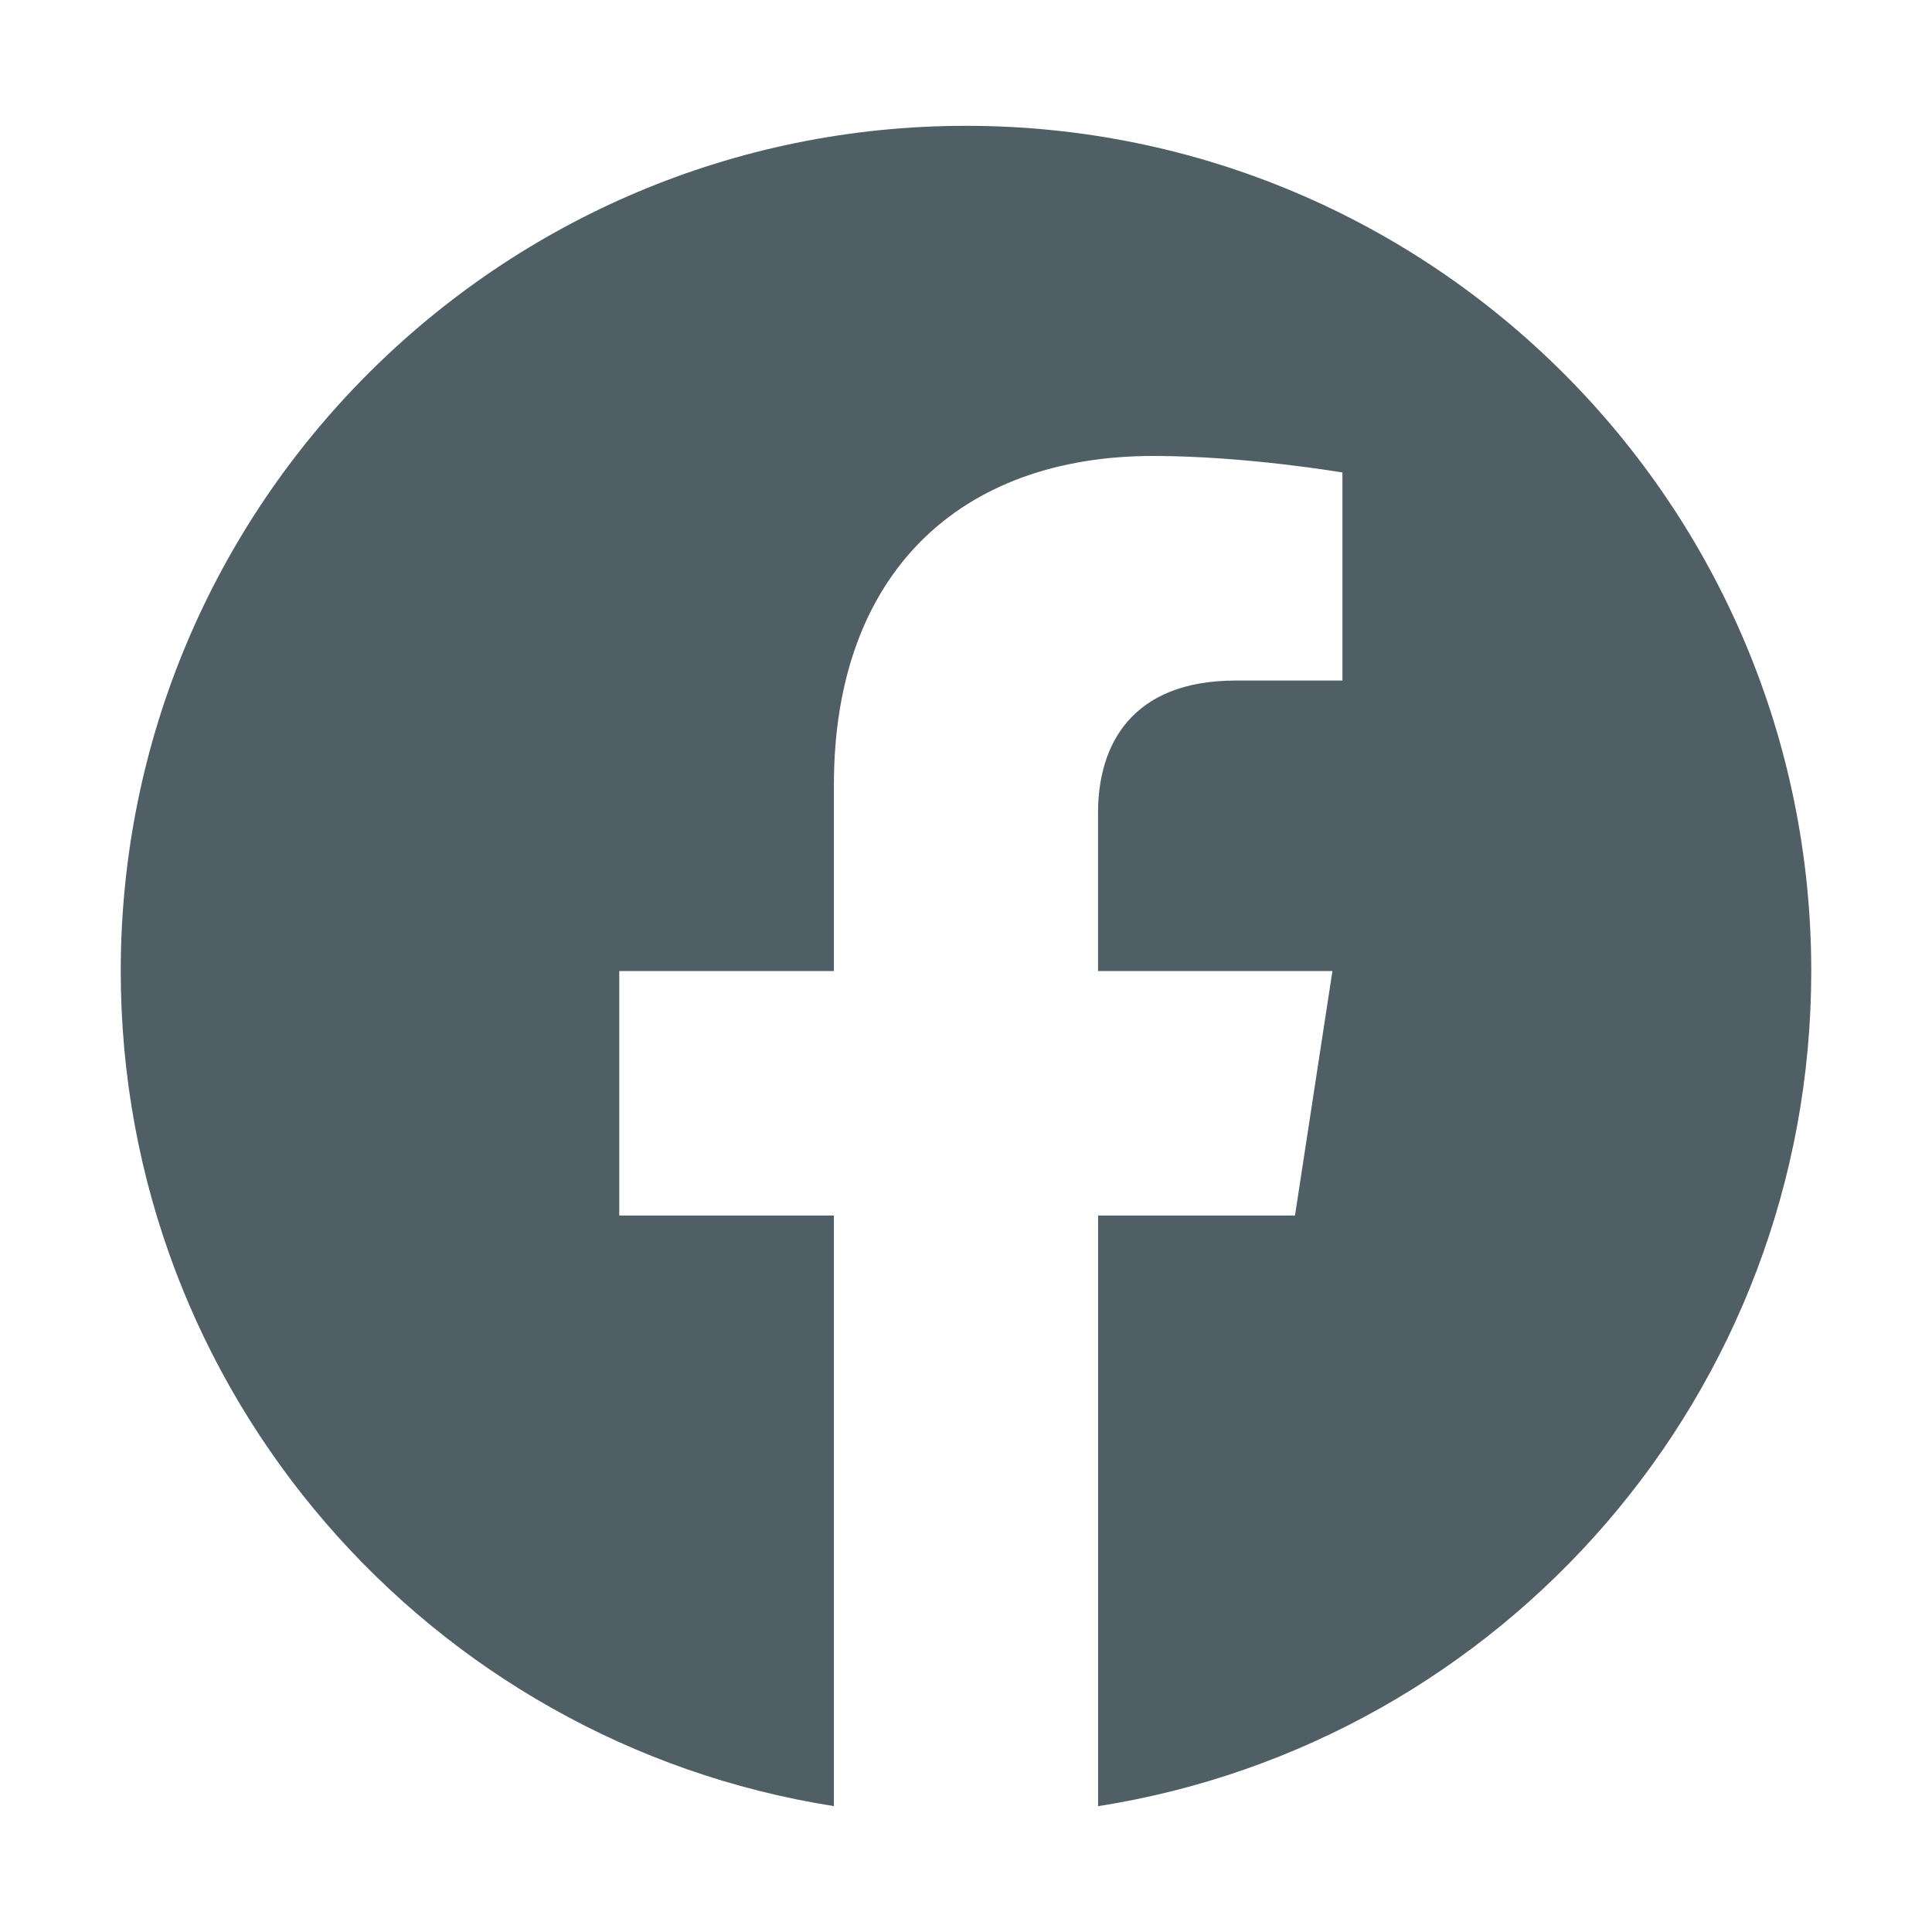
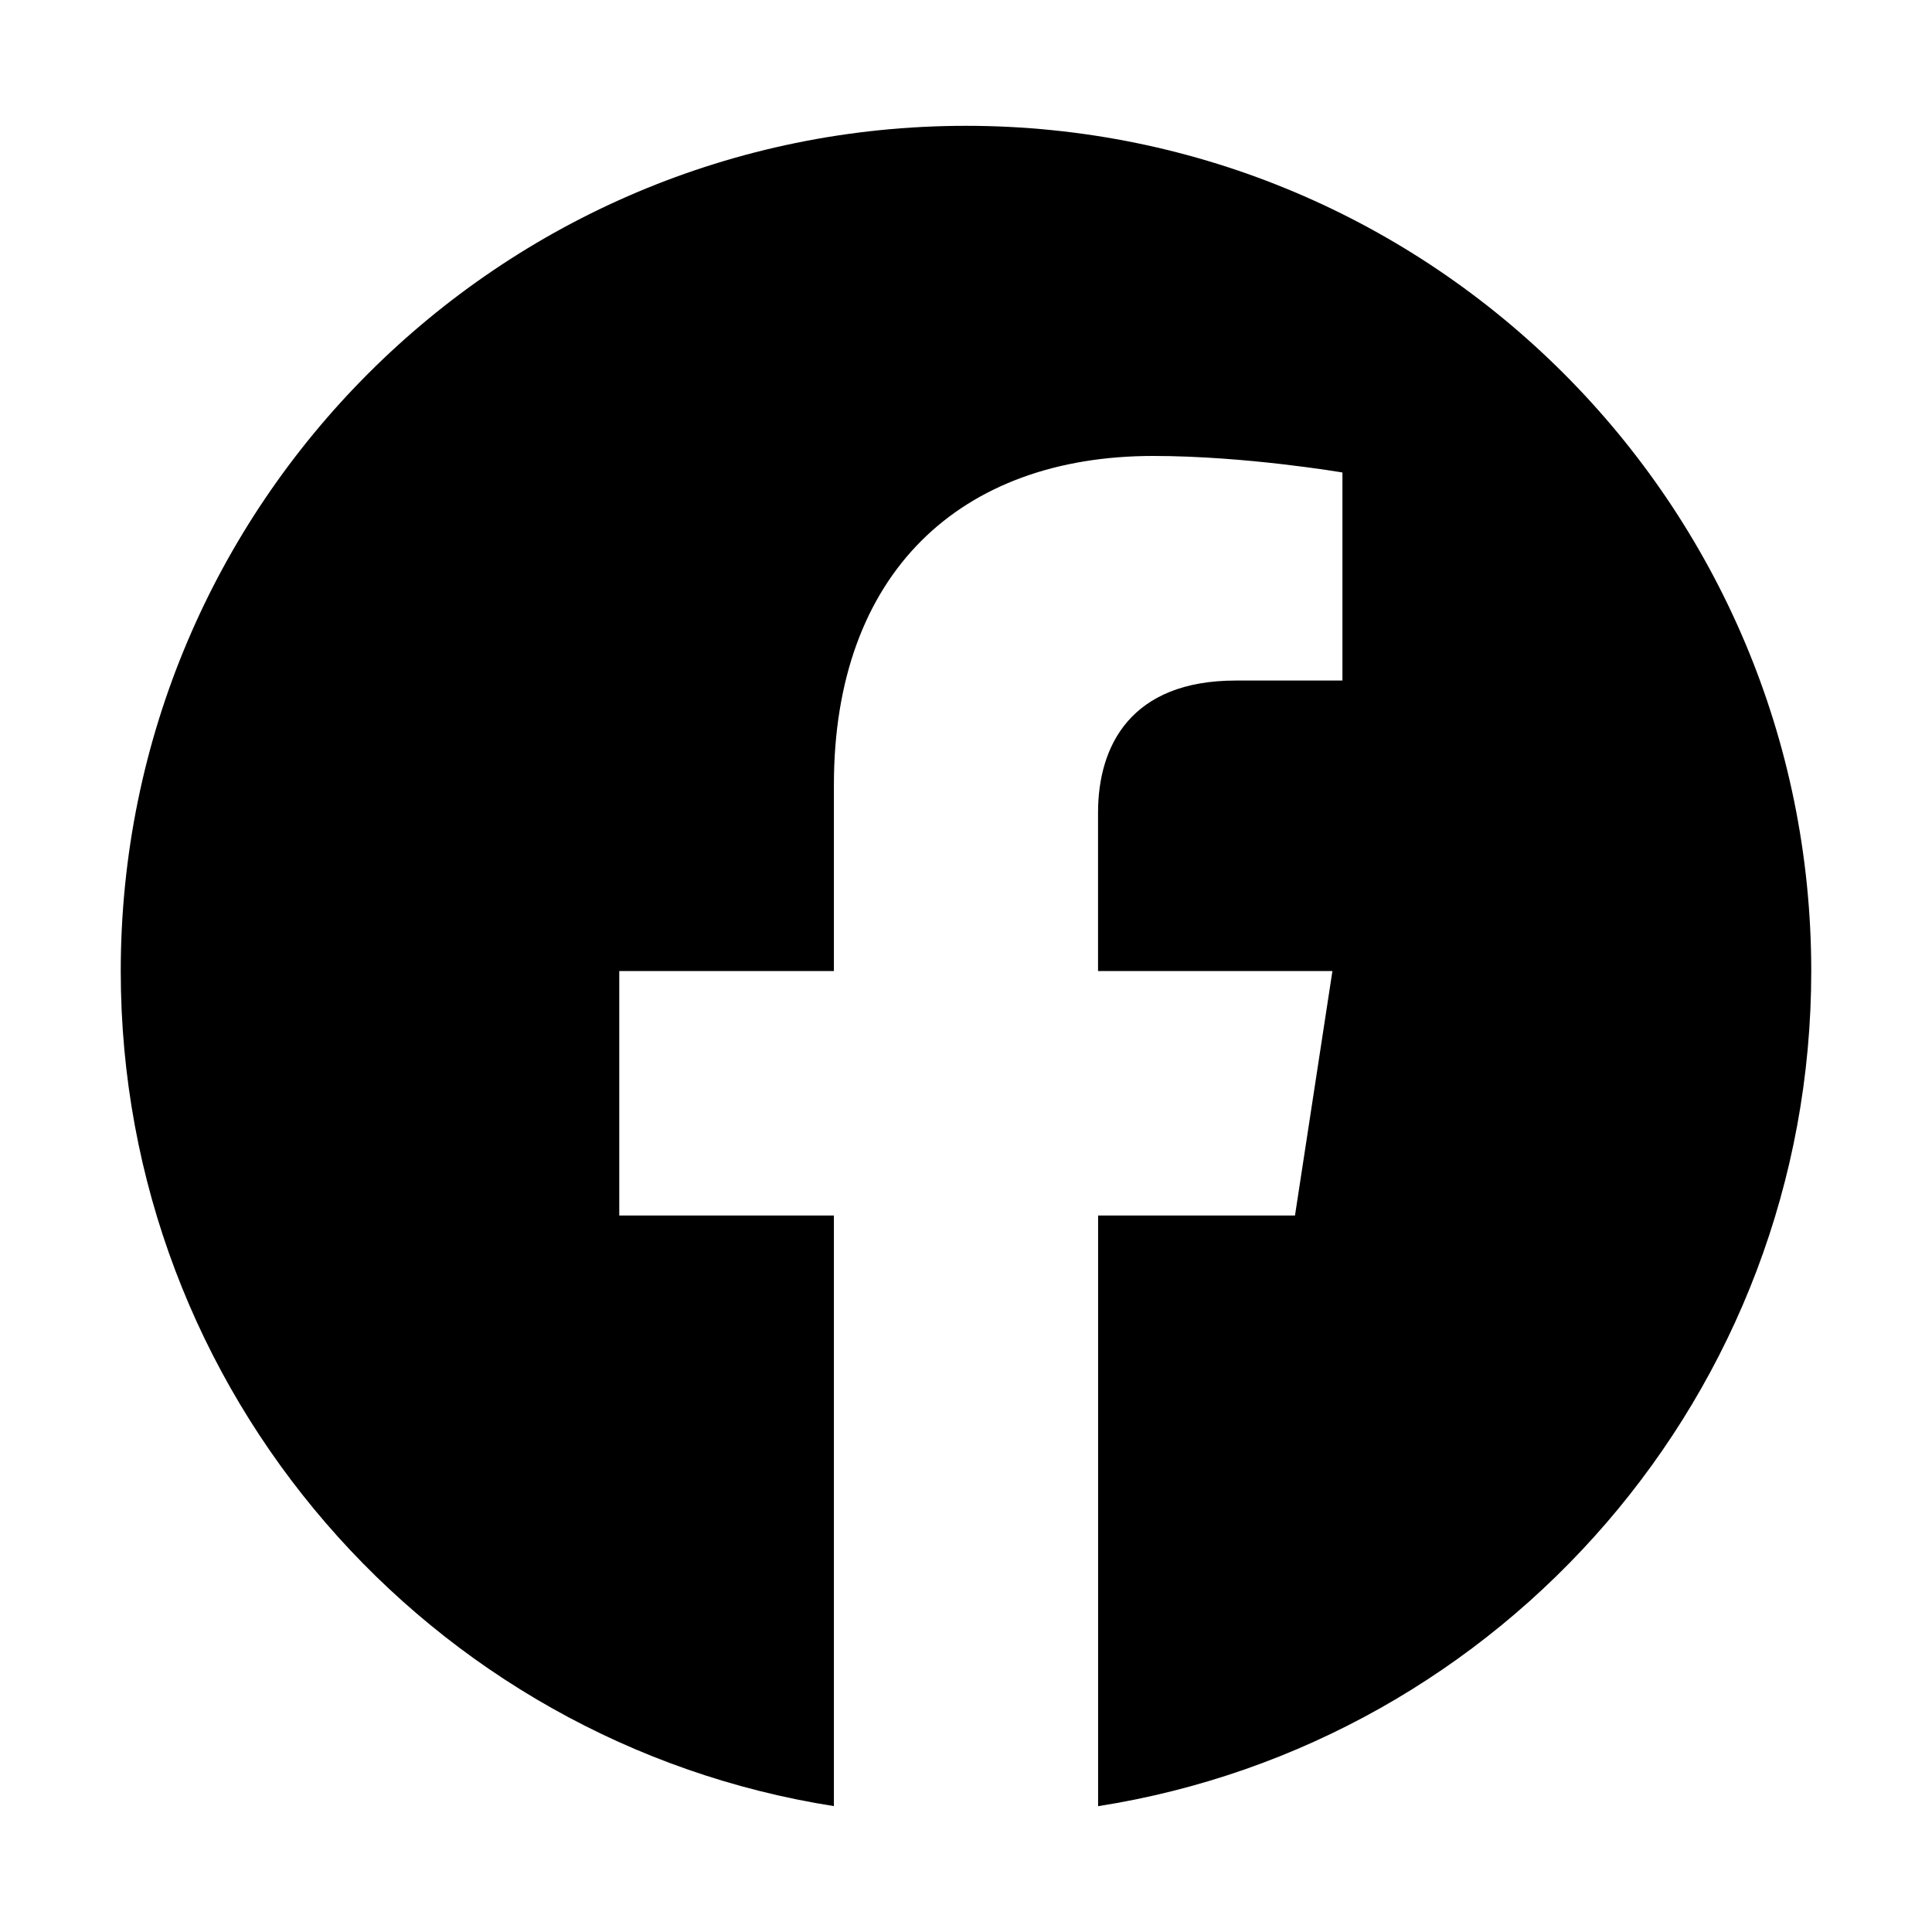
- <svg xmlns="http://www.w3.org/2000/svg" width="32" height="32" viewBox="0 0 32 32" fill="none">
-   <g id="logo-facebook">
-     <path id="Vector" fill-rule="evenodd" clip-rule="evenodd" d="M30 16.084C30 8.353 23.731 2.084 16 2.084C8.269 2.084 2 8.353 2 16.084C2 23.072 7.119 28.864 13.812 29.915V20.133H10.257V16.084H13.812V13C13.812 9.492 15.903 7.552 19.101 7.552C20.633 7.552 22.235 7.826 22.235 7.826V11.272H20.469C18.731 11.272 18.187 12.351 18.187 13.459V16.084H22.069L21.449 20.133H18.188V29.916C24.881 28.866 30 23.074 30 16.084Z" fill="#505E66" />
+ <svg xmlns="http://www.w3.org/2000/svg" viewBox="0 0 32 32" fill="currentColor">
+   <g>
+     <path id="Vector" fill-rule="evenodd" clip-rule="evenodd" d="M30 16.084C30 8.353 23.731 2.084 16 2.084C8.269 2.084 2 8.353 2 16.084C2 23.072 7.119 28.864 13.812 29.915V20.133H10.257V16.084H13.812V13C13.812 9.492 15.903 7.552 19.101 7.552C20.633 7.552 22.235 7.826 22.235 7.826V11.272H20.469C18.731 11.272 18.187 12.351 18.187 13.459V16.084H22.069L21.449 20.133H18.188V29.916C24.881 28.866 30 23.074 30 16.084Z" fill="currentColor" />
  </g>
</svg>
